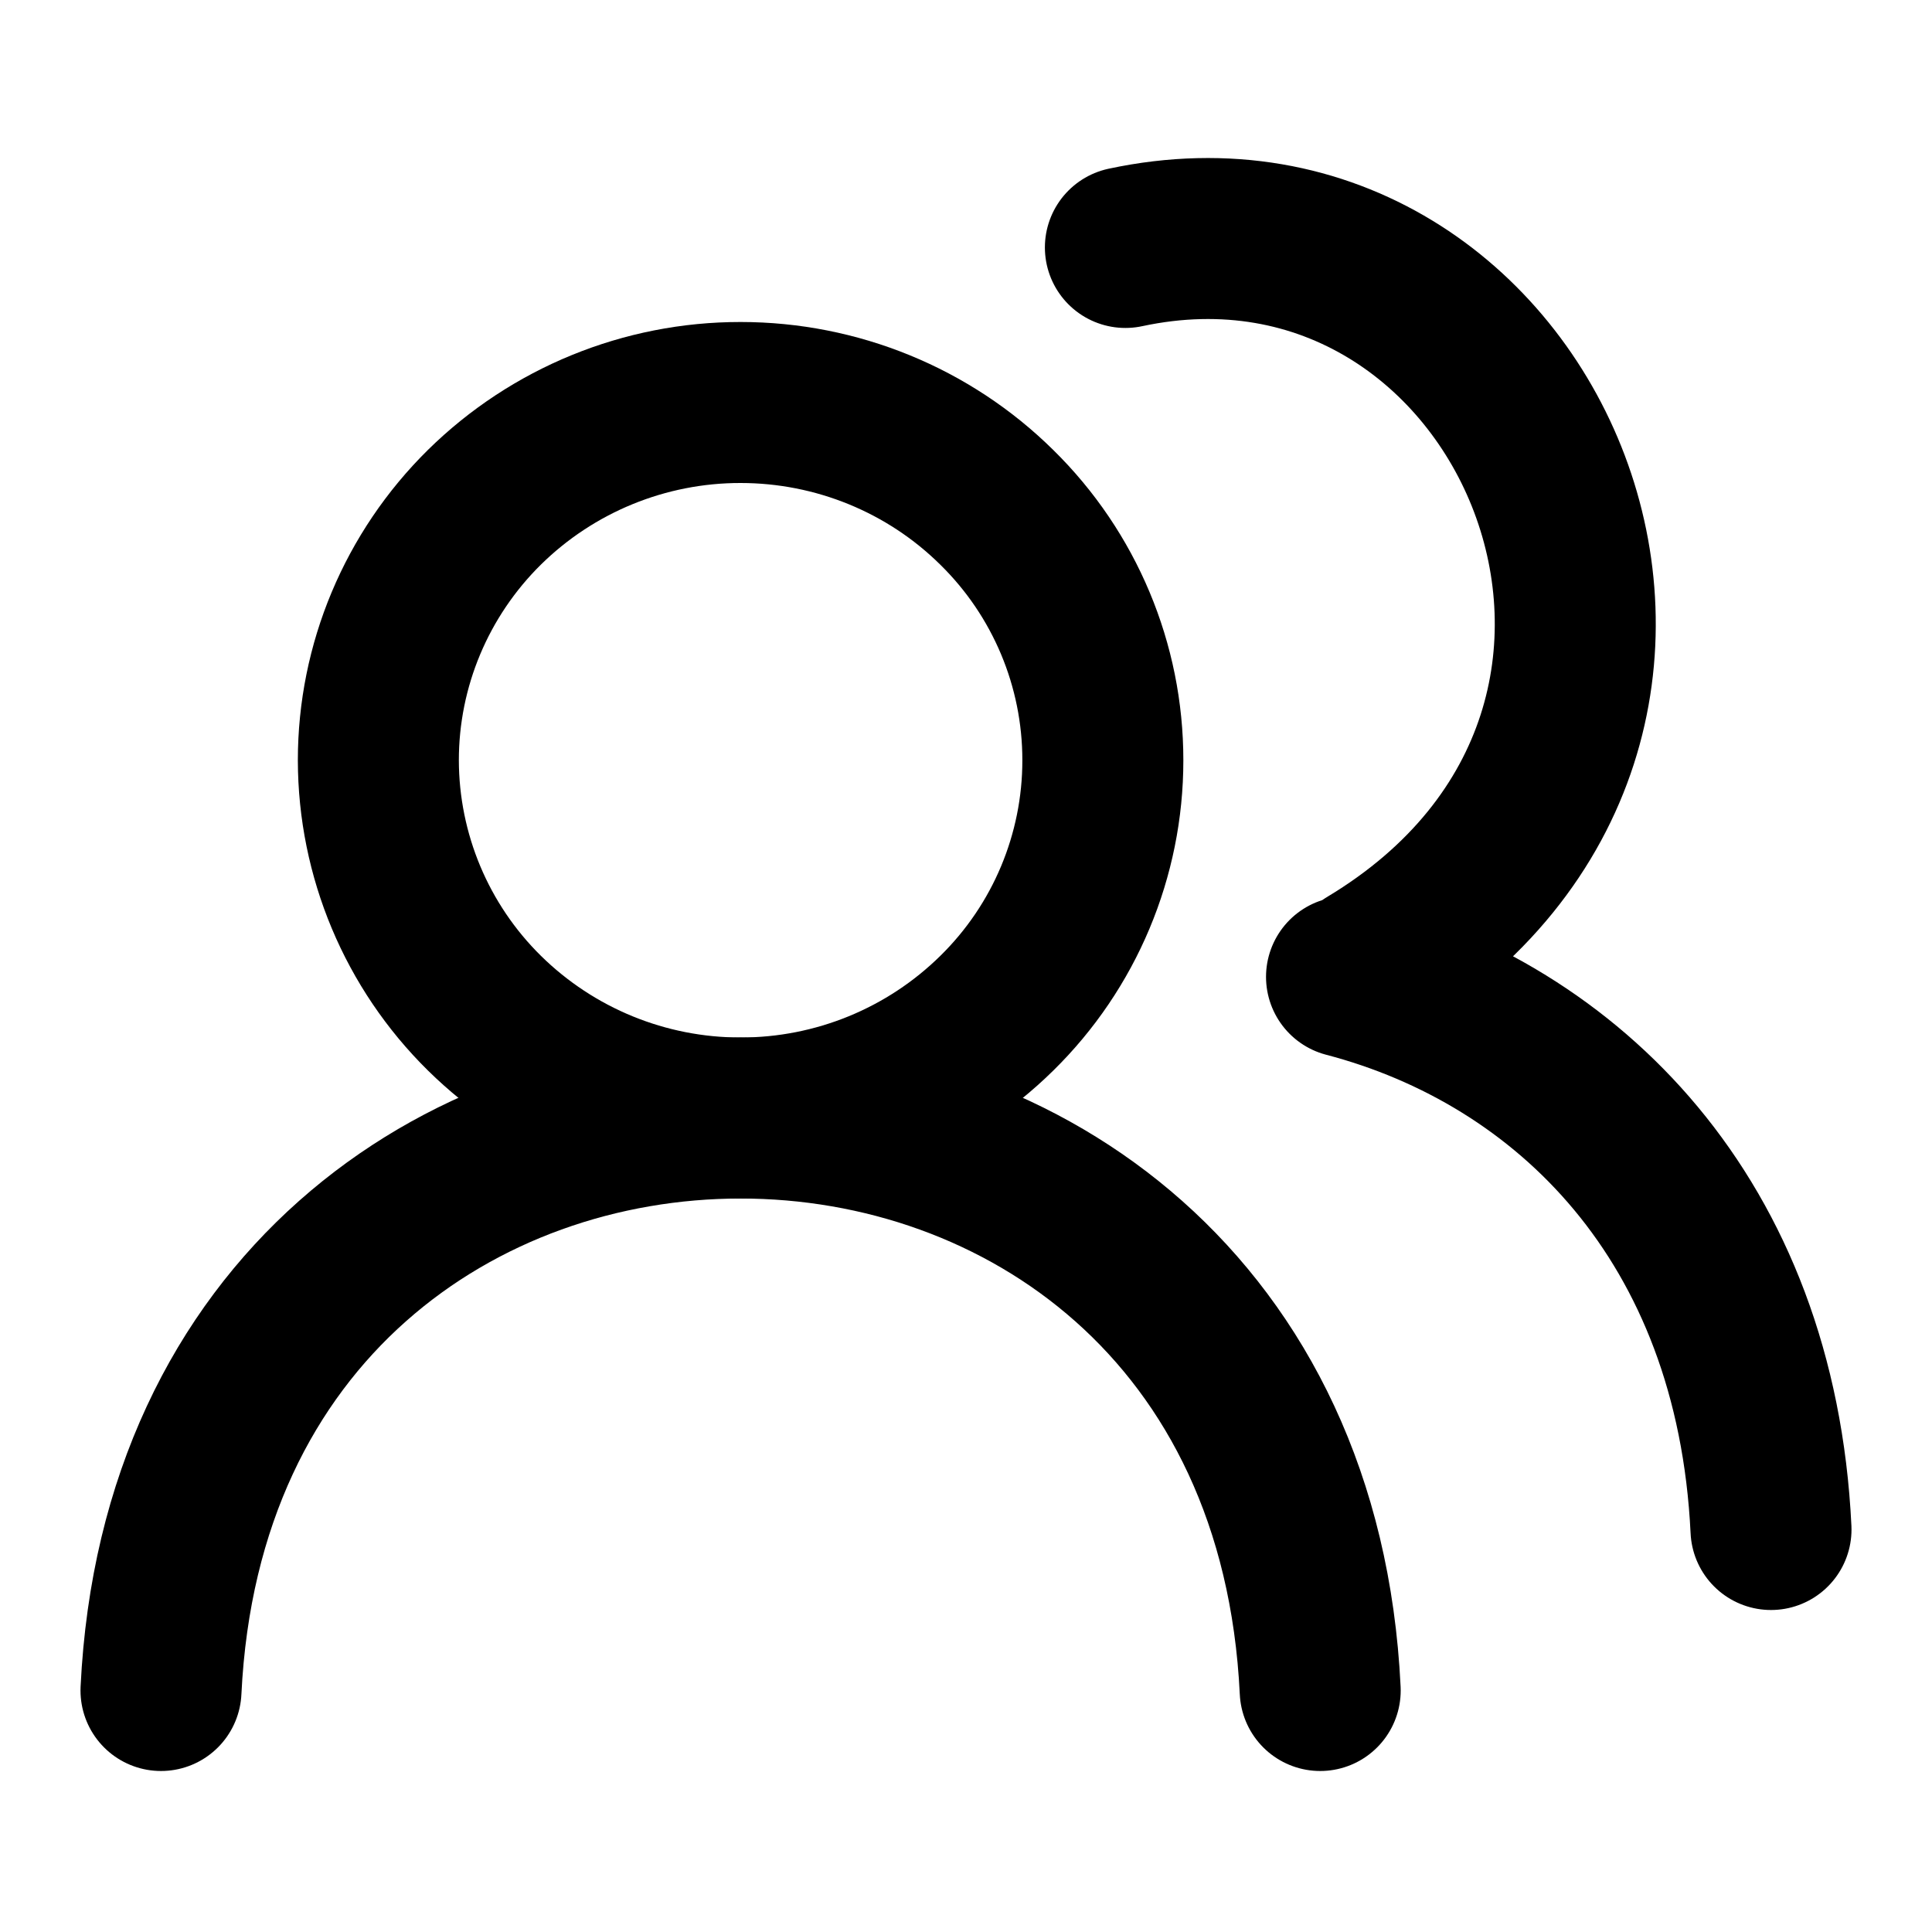
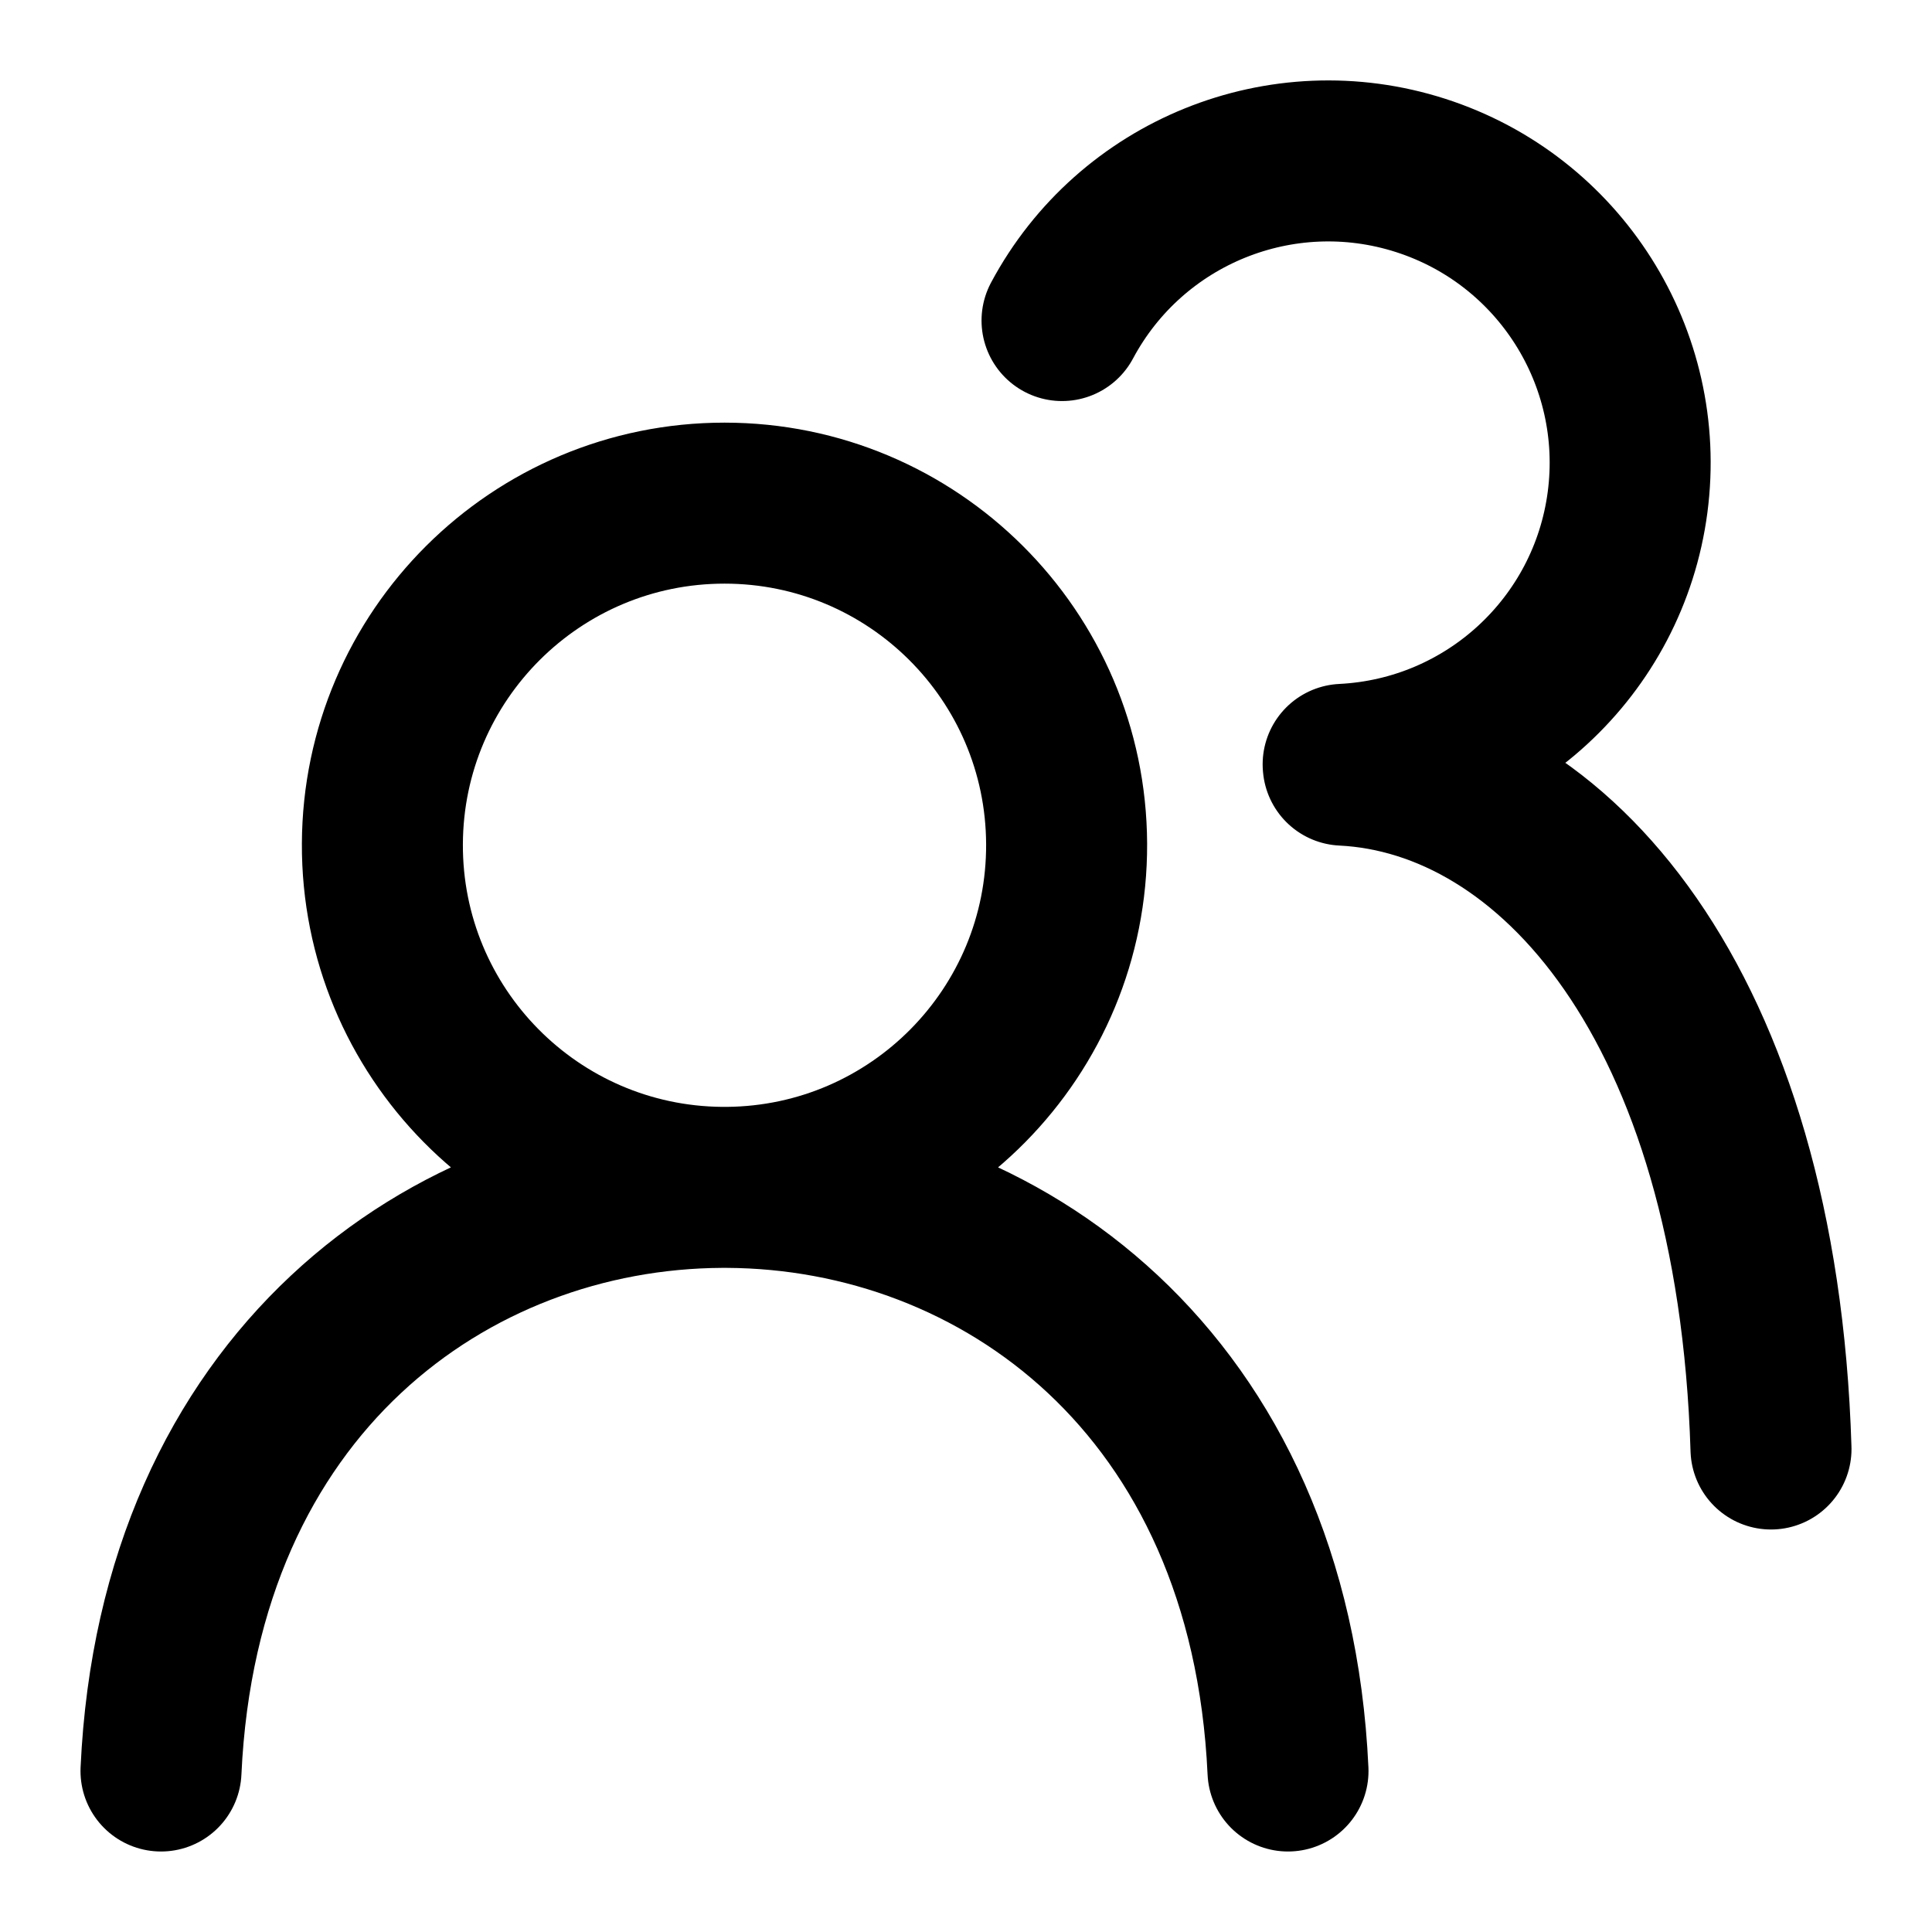
<svg xmlns="http://www.w3.org/2000/svg" width="24" height="24" viewBox="0 0 24 24" fill="none" stroke="currentColor" stroke-width="2" stroke-linecap="round" stroke-linejoin="round">
-   <path d="M13.7 9.445a4.4 4.4 0 0 1-1.318 3.142A4.53 4.53 0 0 1 9.2 13.888a4.53 4.53 0 0 1-3.182-1.302A4.42 4.42 0 0 1 4.7 9.444c0-1.179.474-2.31 1.318-3.143A4.53 4.53 0 0 1 9.2 5c1.194 0 2.338.468 3.182 1.302A4.4 4.4 0 0 1 13.7 9.445" />
-   <path d="M16.4 21c-.456-9.482-13.944-9.482-14.4 0M13.98 3.074C19 2 22 9 17 12m5 7c-.186-3.858-2.528-6.146-5.273-6.865" />
+   <path d="M9.036 14.75a4.25 4.25 0 1 0-.072 0m.072 0h-.072m.072 0c3.377.017 6.743 2.434 6.964 7.25m-6.964-7.25h-.072m0 0C5.587 14.767 2.22 17.184 2 22M13.193 3.982a3.75 3.75 0 1 1 3.492 5.513M22 18c-.17-5.535-2.715-8.367-5.314-8.495" />
</svg>
